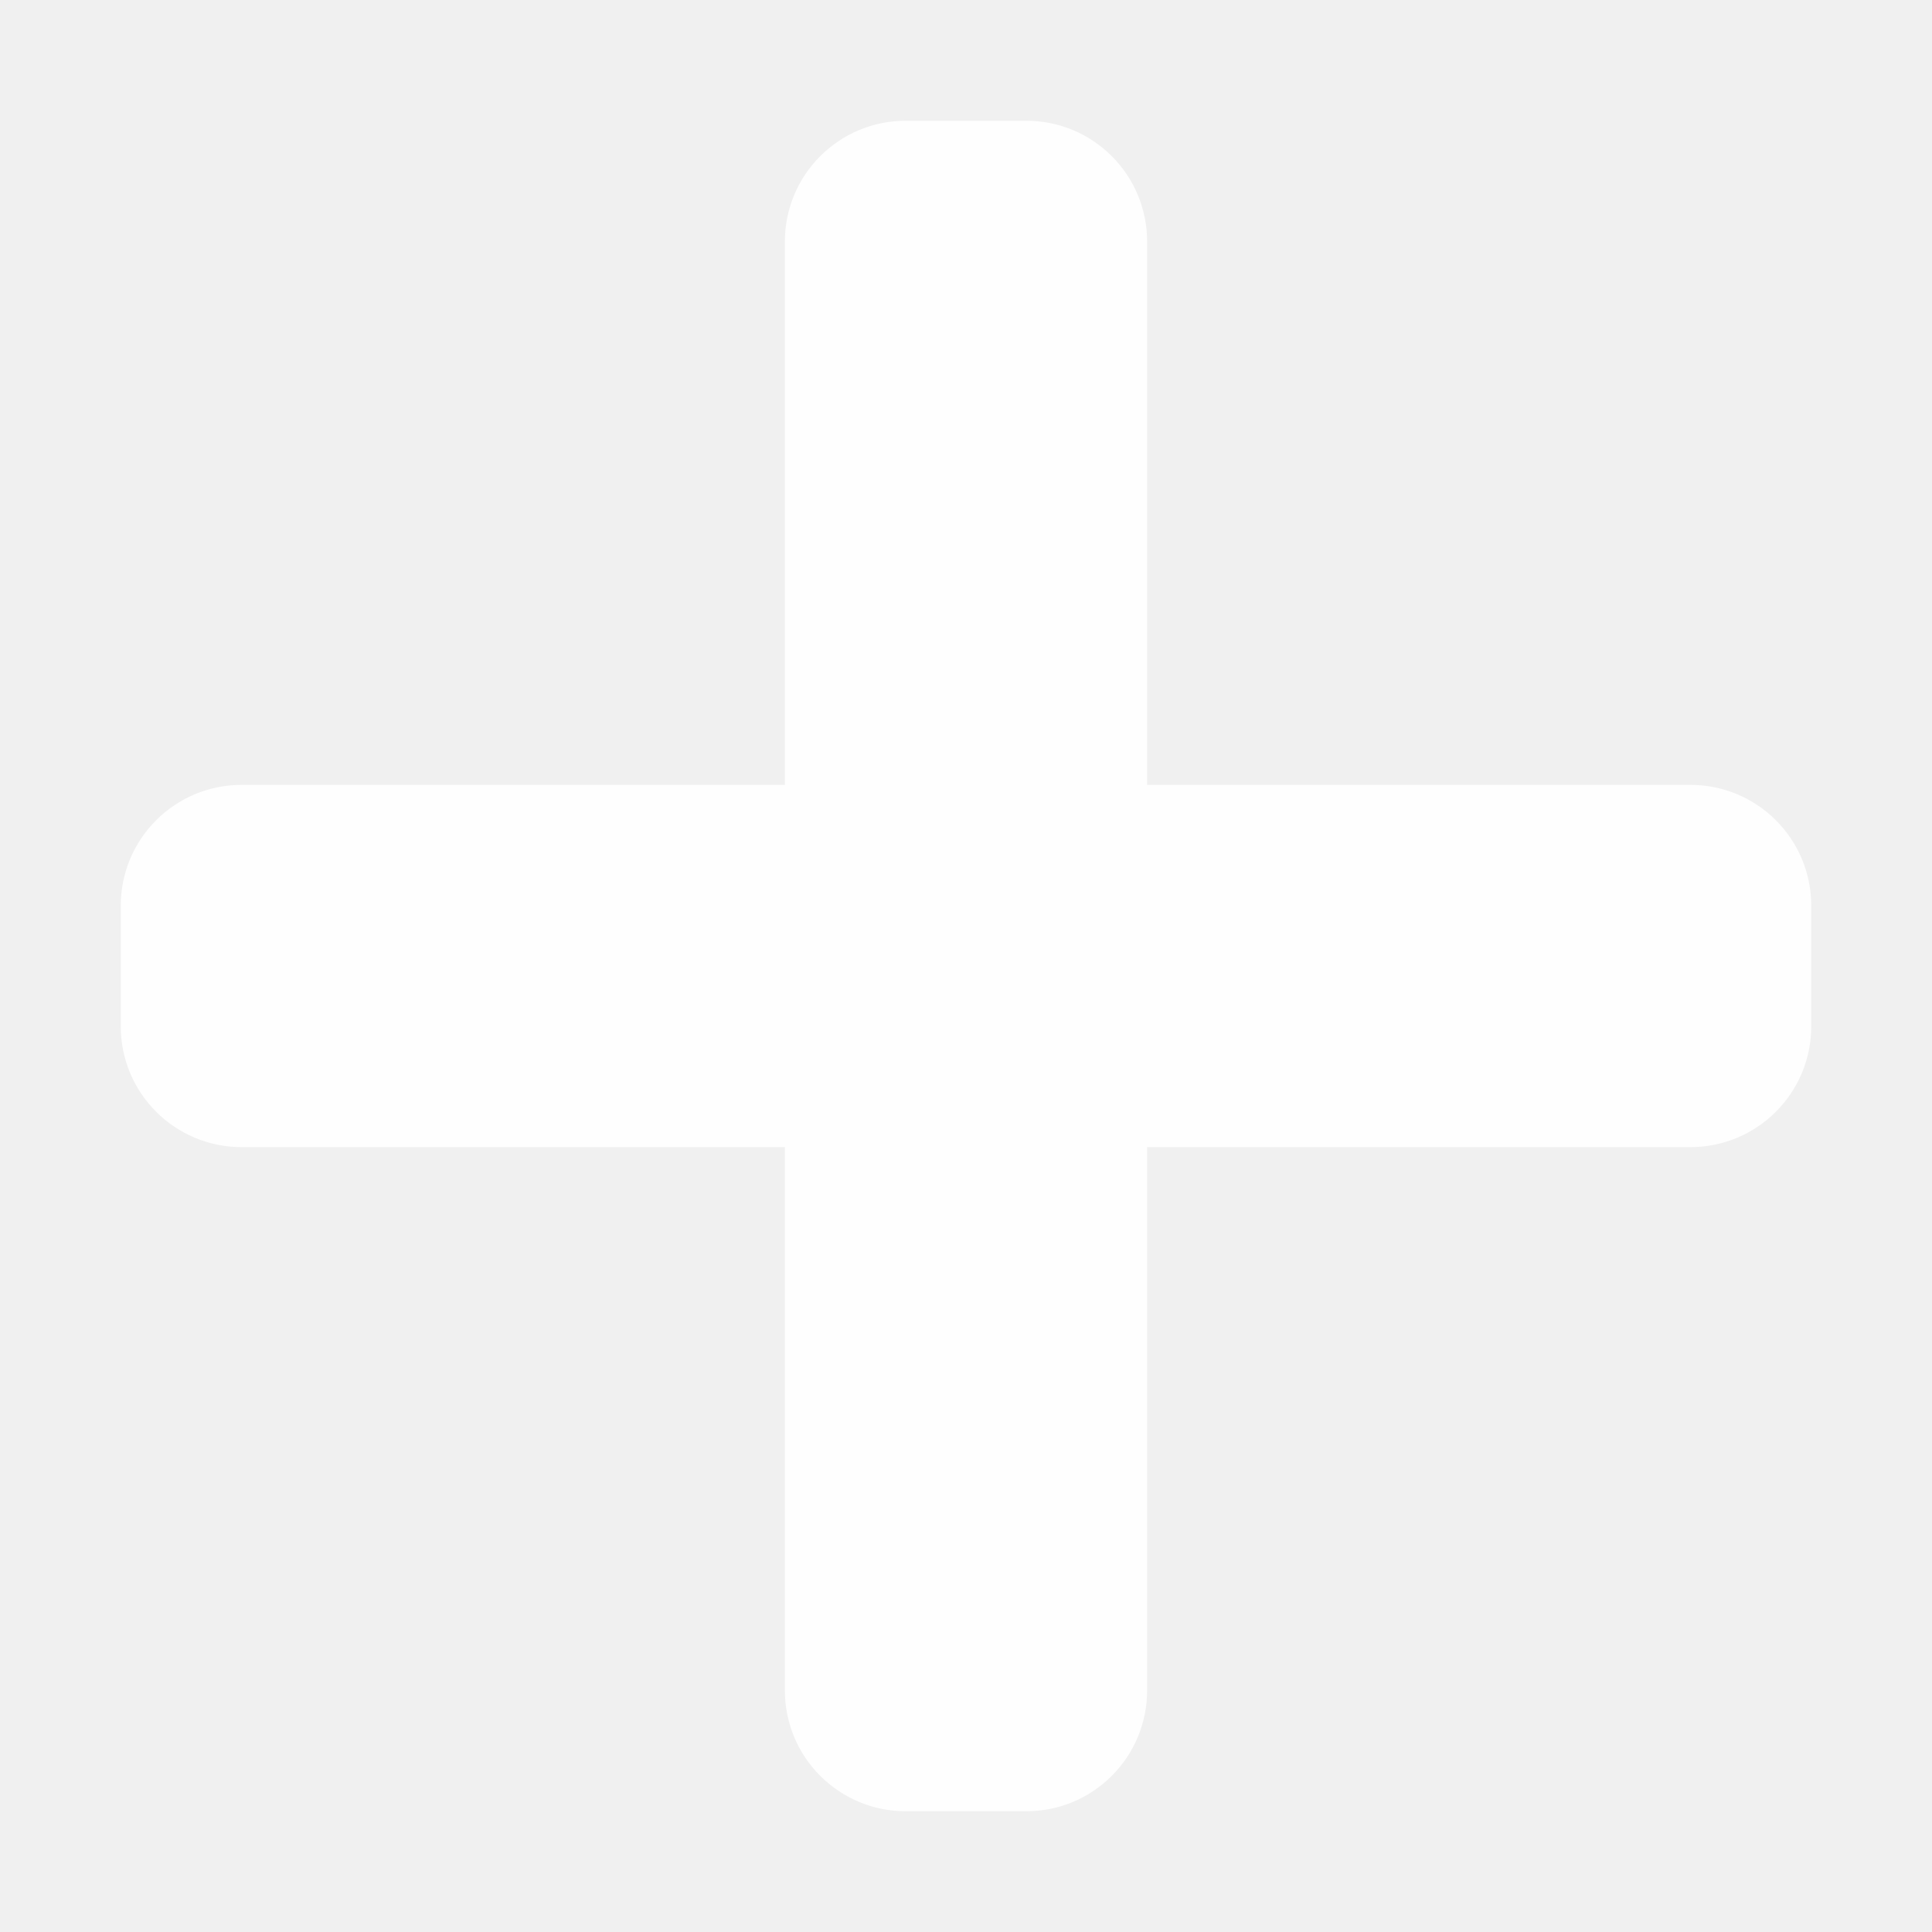
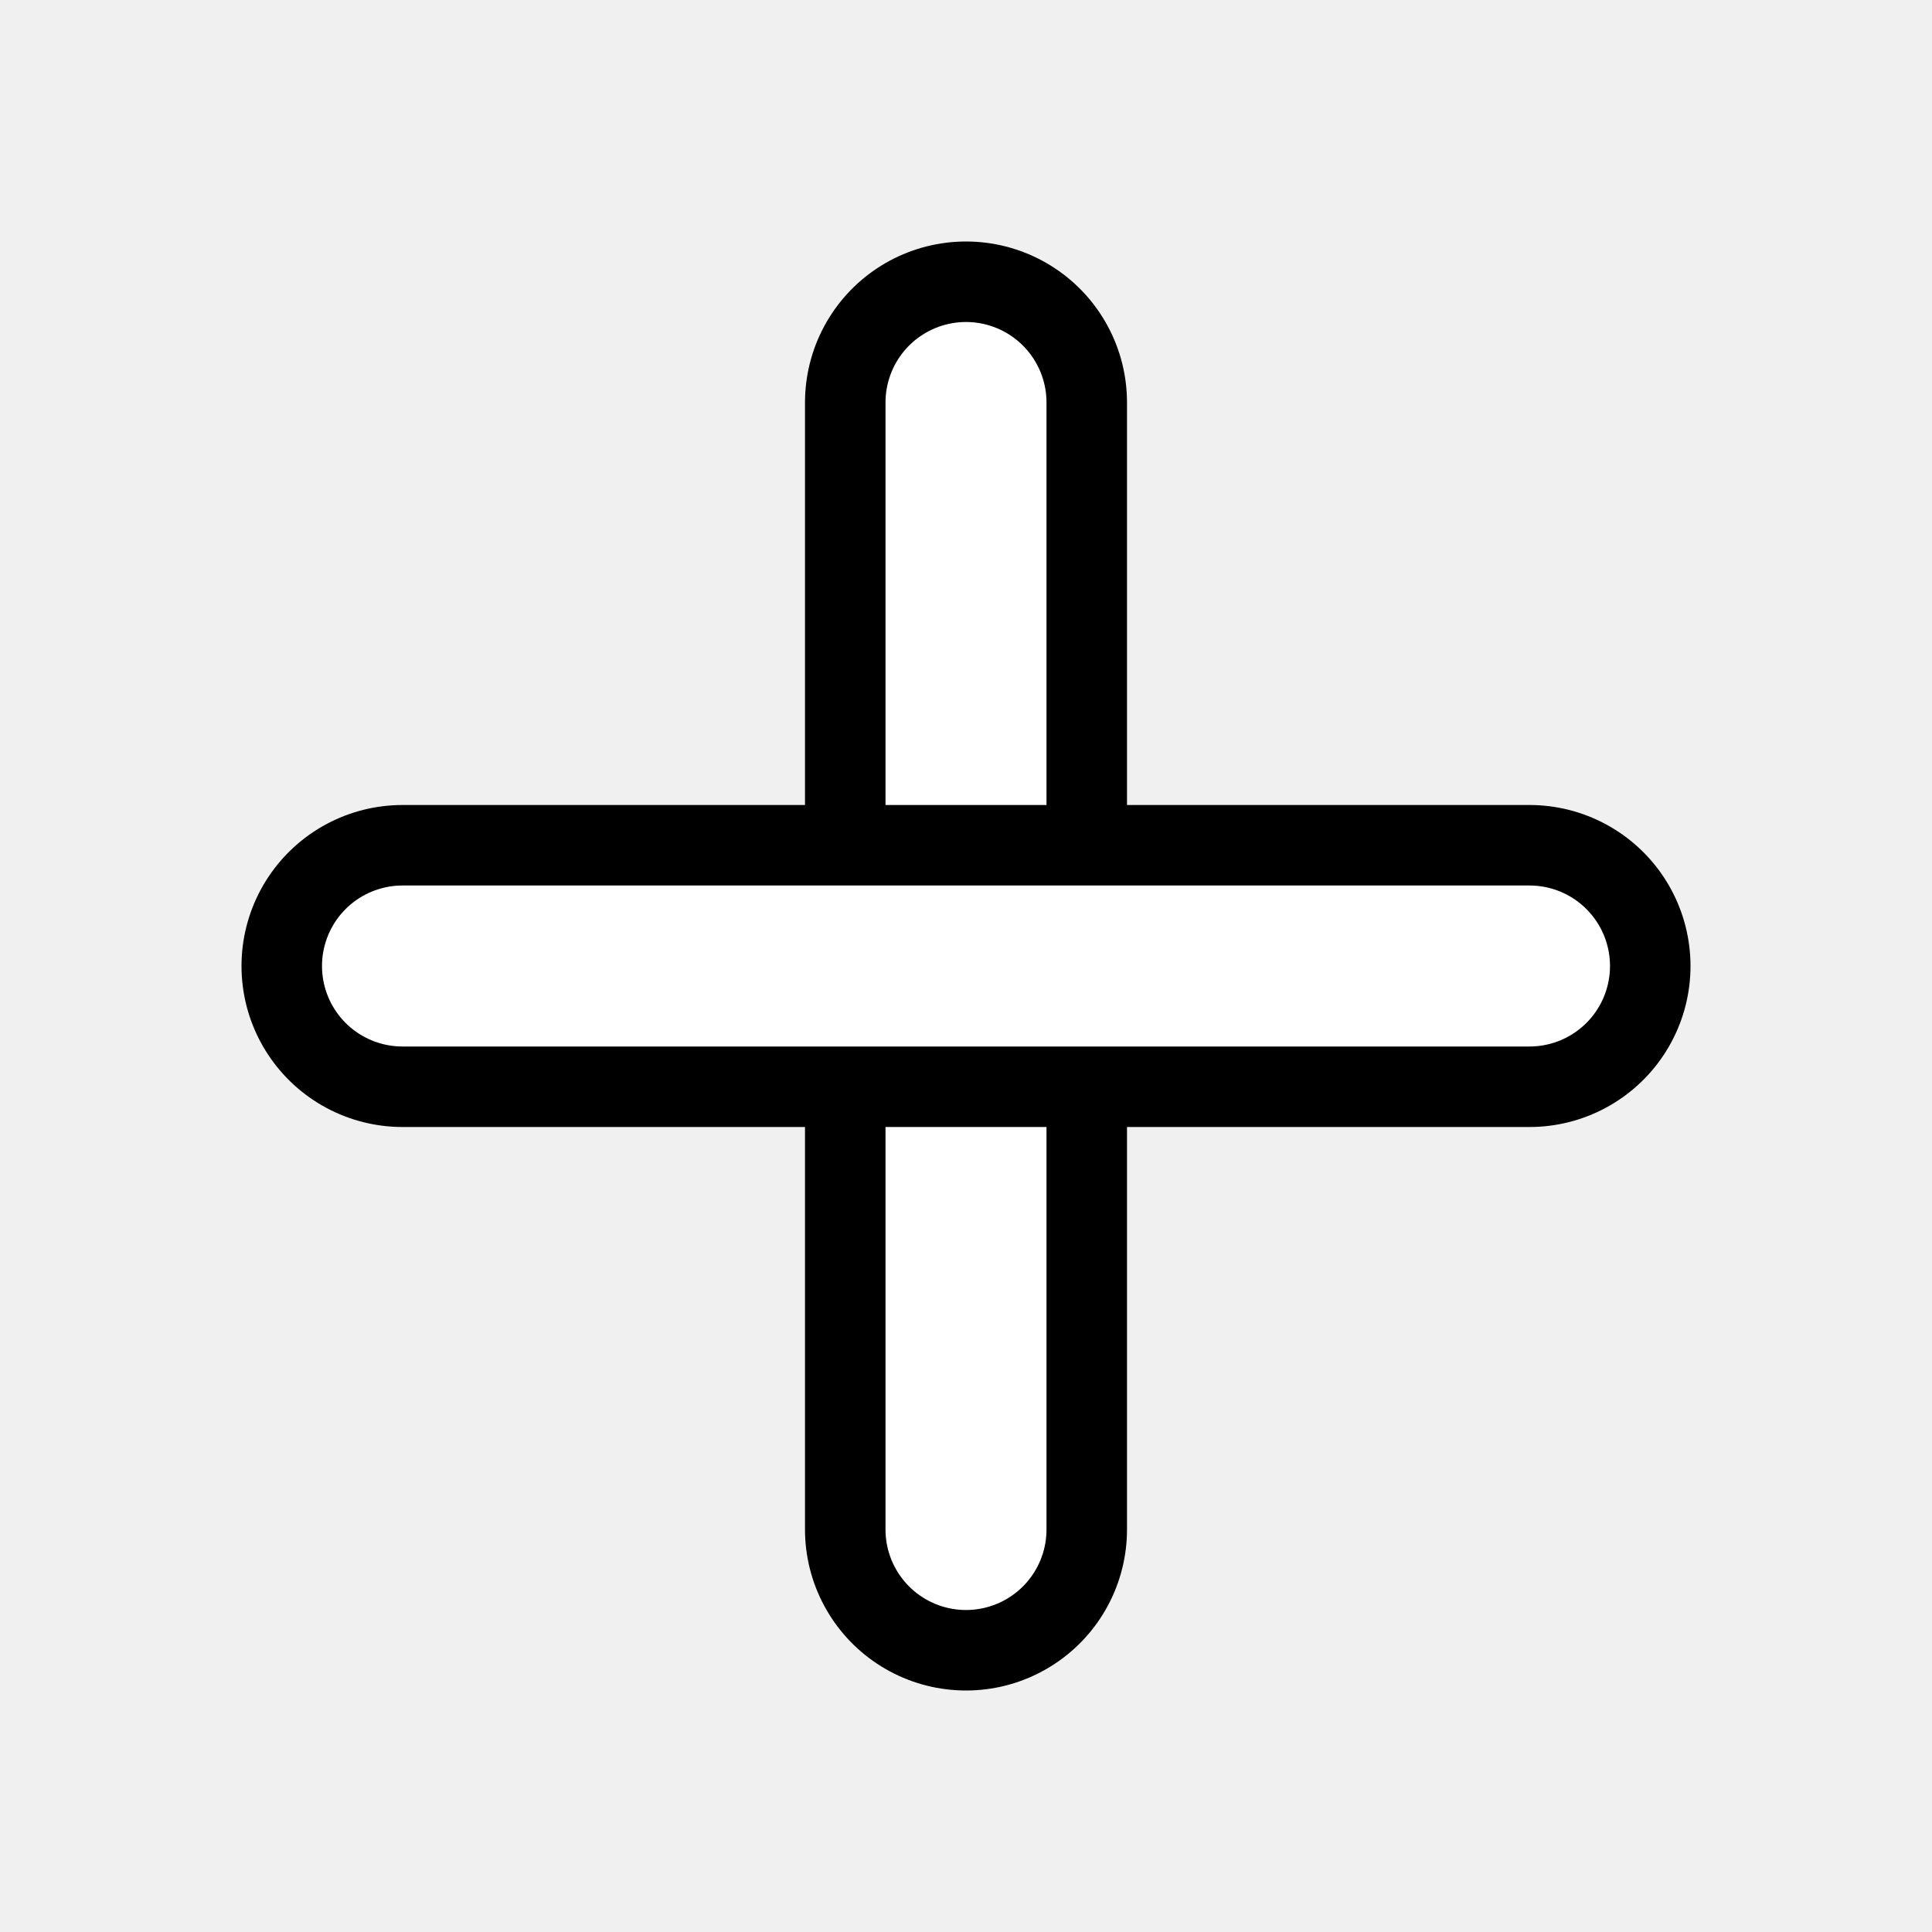
- <svg xmlns="http://www.w3.org/2000/svg" style="pointer-events: none;" width="11" height="11" class="svg-inline--fa fa-plus fa-w-14" aria-hidden="true" data-prefix="fas" data-icon="plus" role="img" viewBox="0 0 448 512" data-fa-i2svg="">
-   <path fill="rgba(255, 255, 255, .9)" d="M416 208H272V64c0-17.67-14.33-32-32-32h-32c-17.67 0-32 14.33-32 32v144H32c-17.67 0-32 14.33-32 32v32c0 17.67 14.33 32 32 32h144v144c0 17.67 14.33 32 32 32h32c17.67 0 32-14.33 32-32V304h144c17.67 0 32-14.33 32-32v-32c0-17.67-14.33-32-32-32z" />
+ <svg xmlns="http://www.w3.org/2000/svg" viewBox="0 0 24 24" width="24" height="24" fill="none">
+   <path d="M12 5v14" stroke="#000" stroke-width="4" stroke-linecap="round" stroke-linejoin="round" />
+   <path d="M12 5v14" stroke="#fff" stroke-width="2" stroke-linecap="round" stroke-linejoin="round" />
+   <path d="M5 12h14" stroke="#000" stroke-width="4" stroke-linecap="round" stroke-linejoin="round" />
+   <path d="M5 12h14" stroke="#fff" stroke-width="2" stroke-linecap="round" stroke-linejoin="round" />
</svg>
